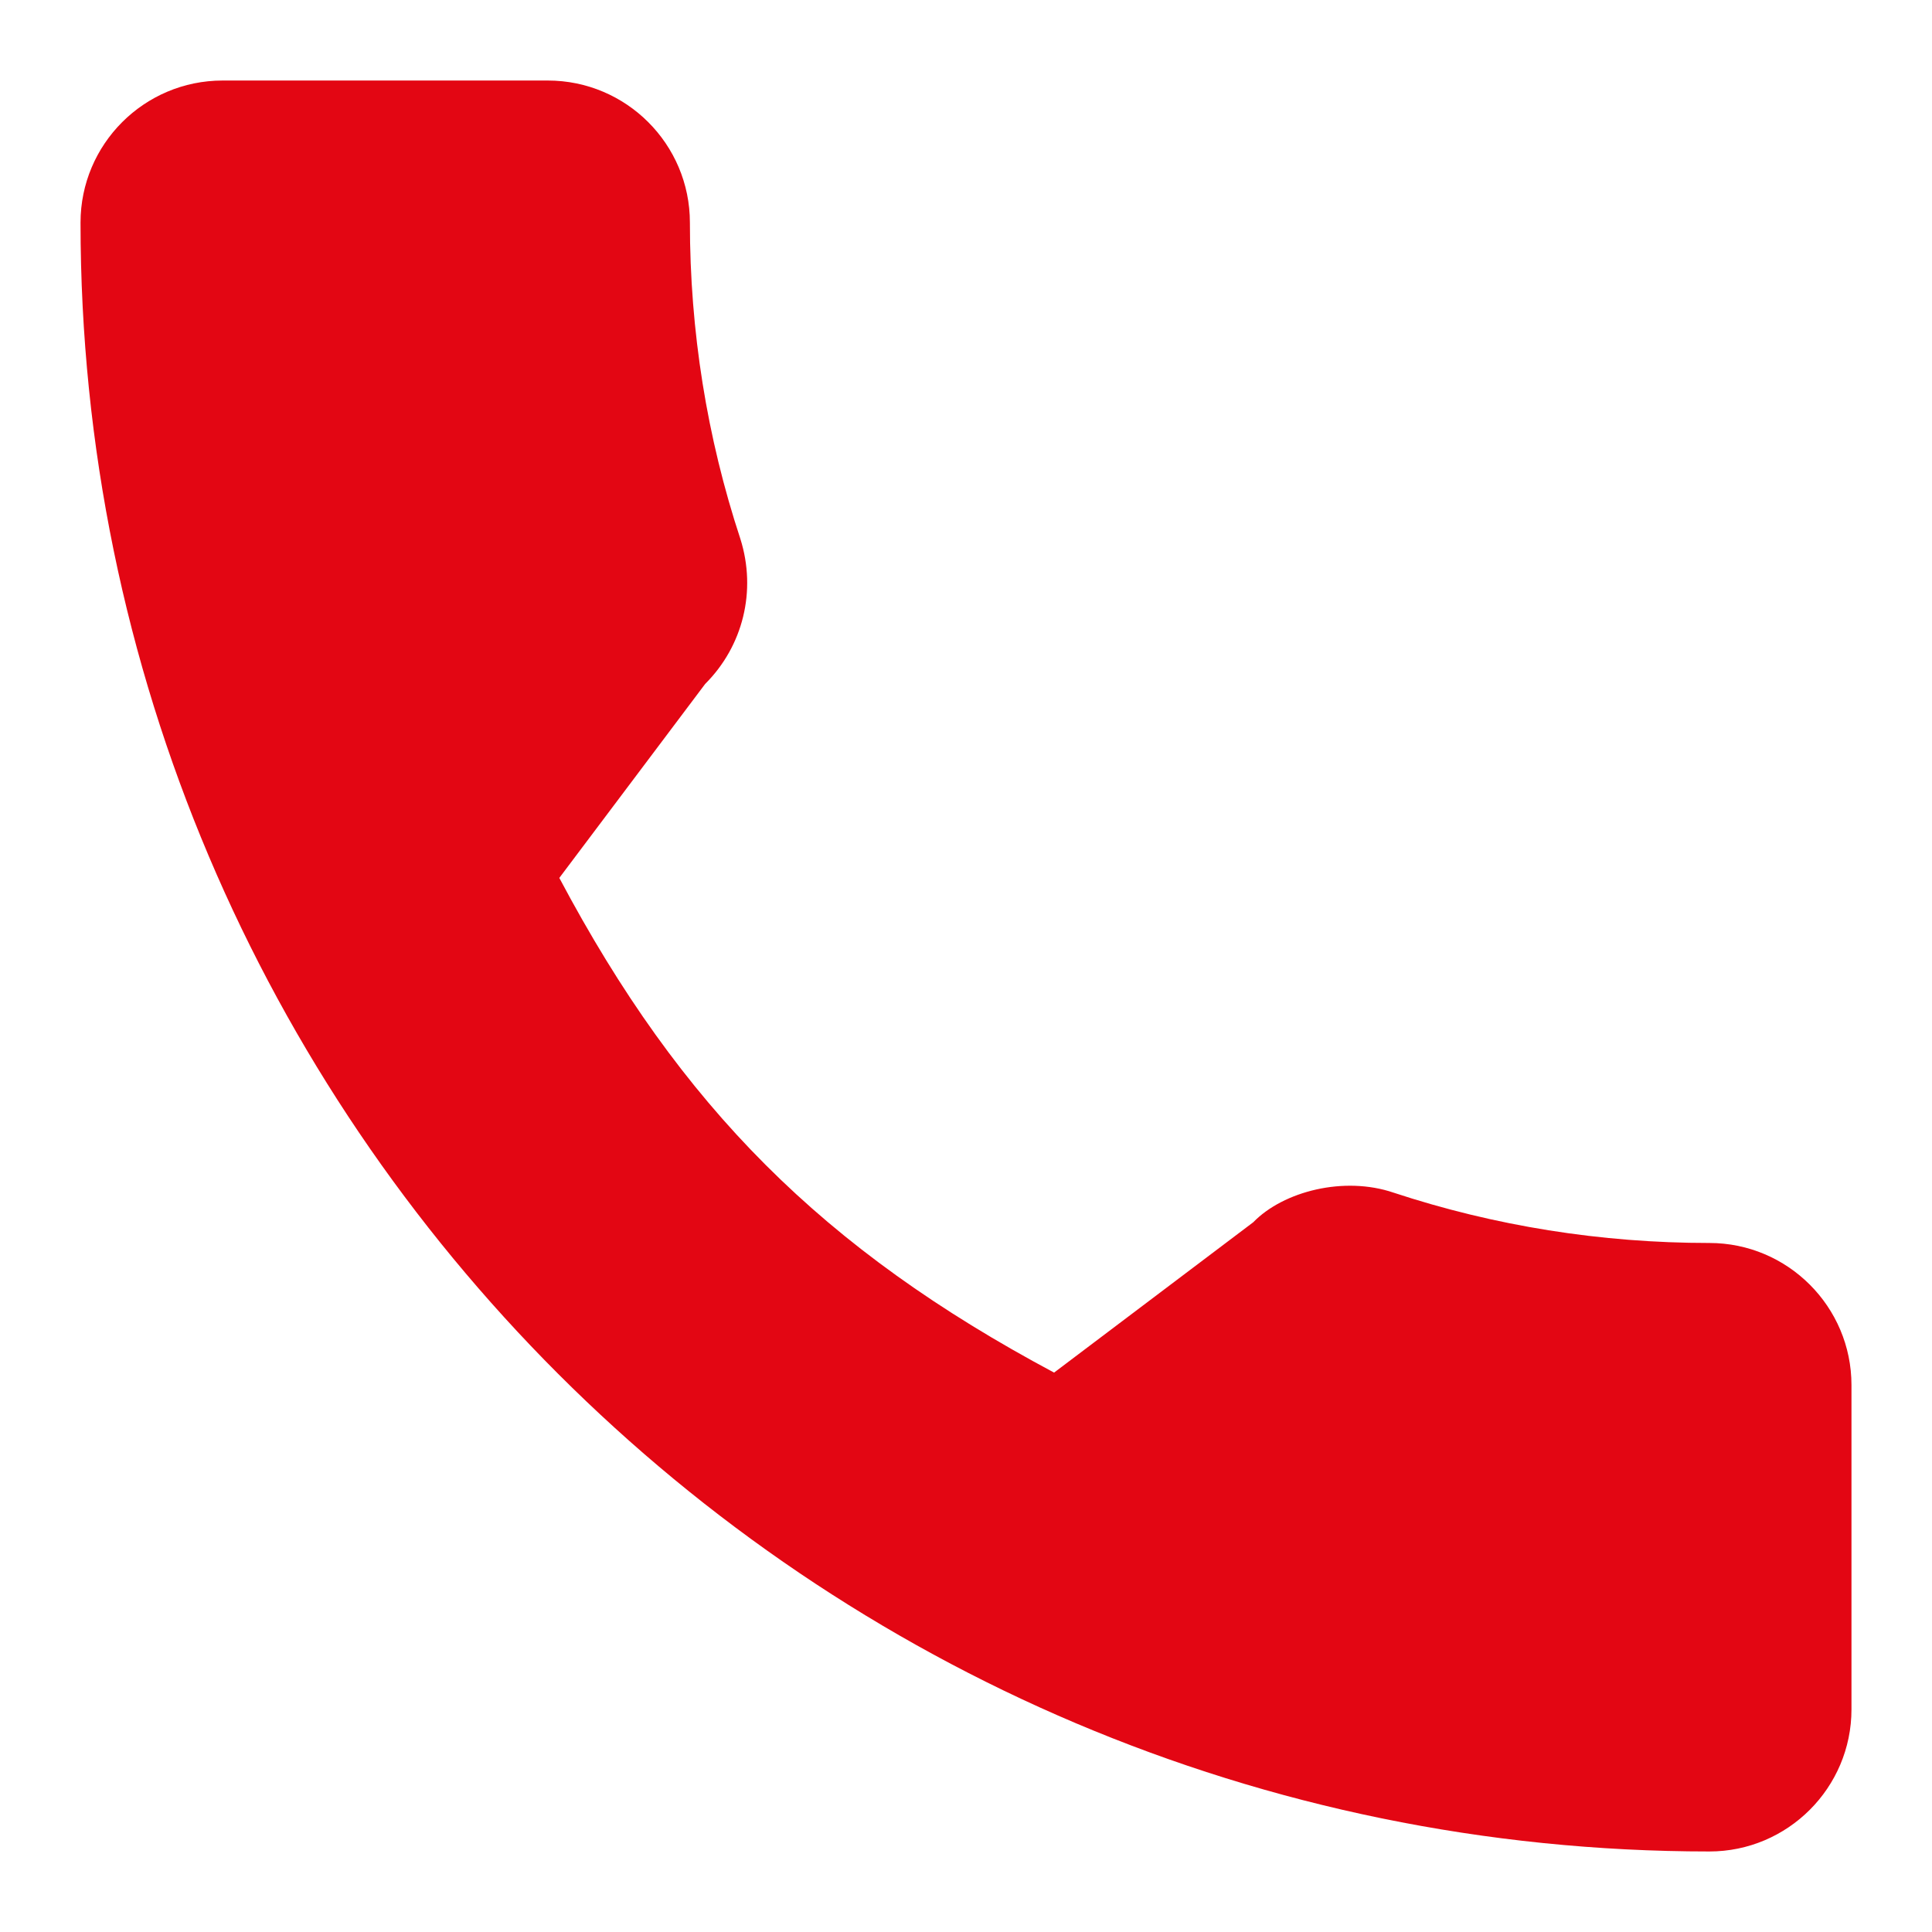
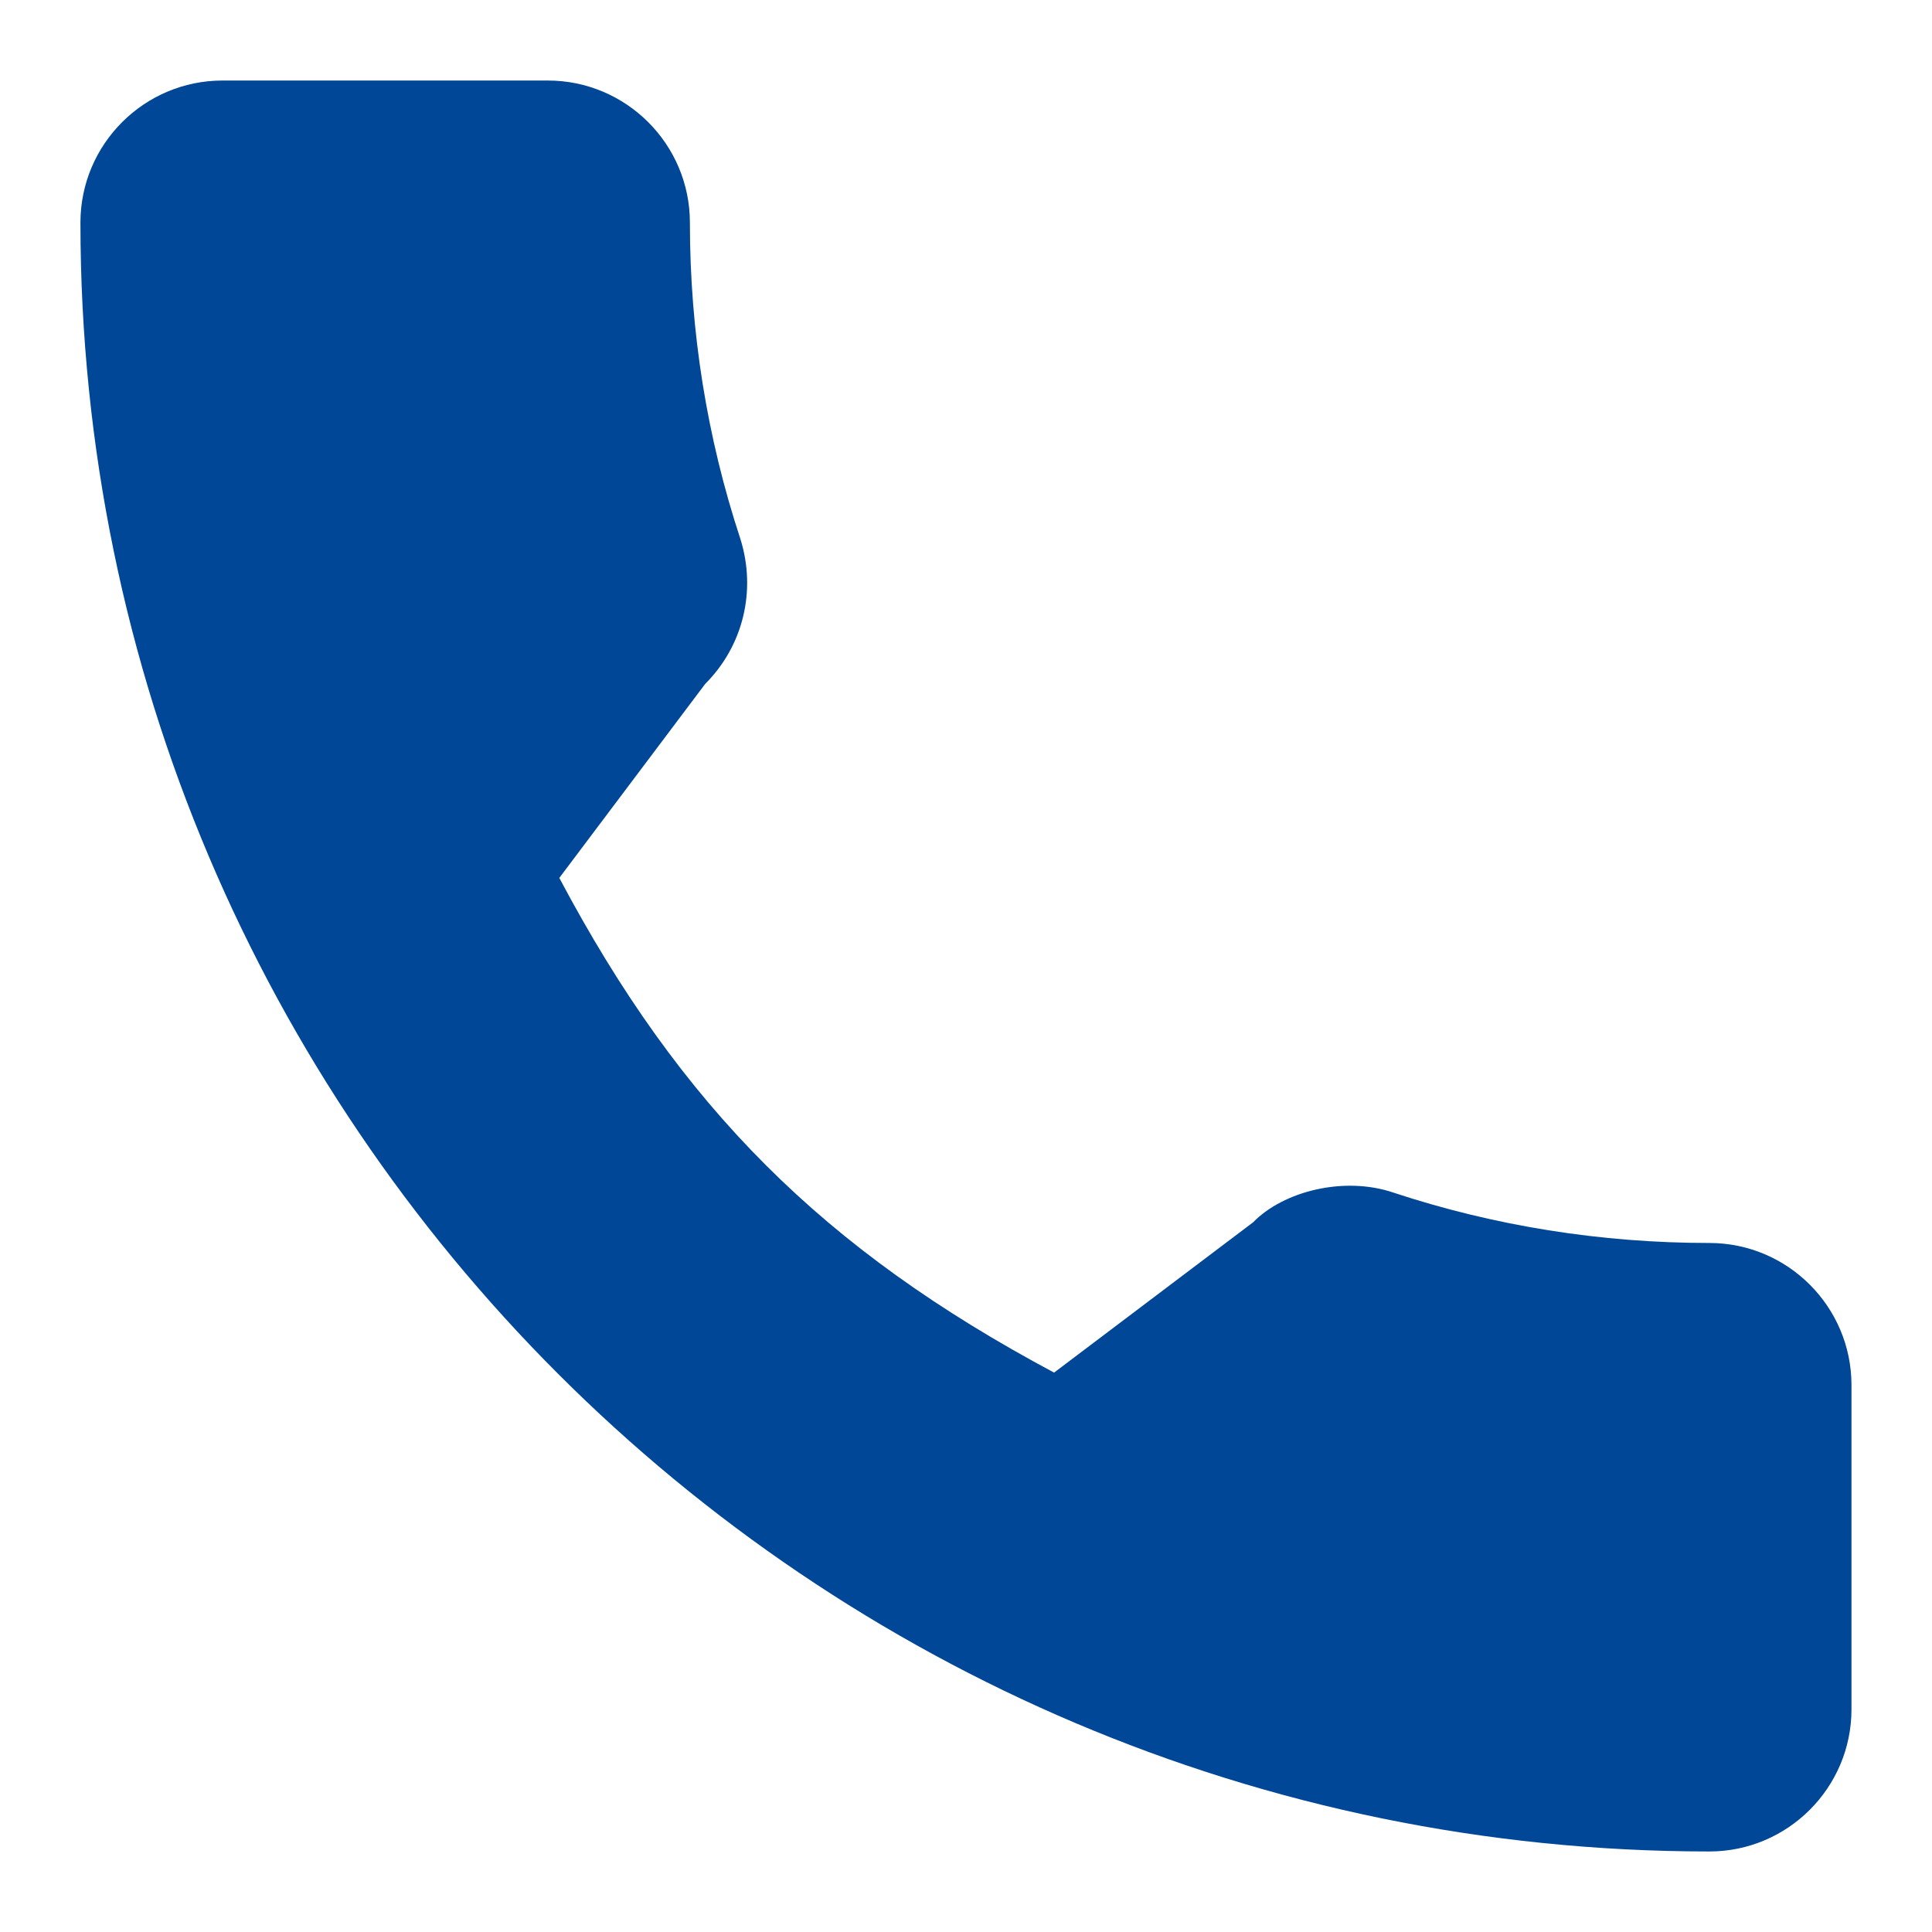
<svg xmlns="http://www.w3.org/2000/svg" width="22" height="22" viewBox="0 0 22 22" fill="none">
-   <path d="M19.465 14.154C18.23 14.154 17.018 13.96 15.869 13.581C15.306 13.389 14.614 13.565 14.271 13.918L12.003 15.63C9.373 14.226 7.754 12.607 6.369 9.997L8.03 7.788C8.462 7.357 8.617 6.727 8.431 6.137C8.05 4.982 7.856 3.77 7.856 2.535C7.856 1.642 7.131 0.917 6.238 0.917H2.535C1.642 0.917 0.917 1.642 0.917 2.535C0.917 12.762 9.237 21.083 19.465 21.083C20.357 21.083 21.083 20.357 21.083 19.465V15.772C21.083 14.88 20.357 14.154 19.465 14.154Z" fill="#E30613" />
+   <path d="M19.465 14.154C18.23 14.154 17.017 13.96 15.869 13.581C15.306 13.389 14.614 13.565 14.27 13.918L12.003 15.63C9.373 14.226 7.753 12.607 6.369 9.997L8.03 7.788C8.462 7.357 8.616 6.727 8.431 6.137C8.05 4.982 7.856 3.77 7.856 2.535C7.856 1.642 7.13 0.917 6.238 0.917H2.534C1.642 0.917 0.916 1.642 0.916 2.535C0.916 12.762 9.237 21.083 19.465 21.083C20.357 21.083 21.083 20.357 21.083 19.465V15.772C21.083 14.88 20.357 14.154 19.465 14.154Z" fill="#004797" />
</svg>
